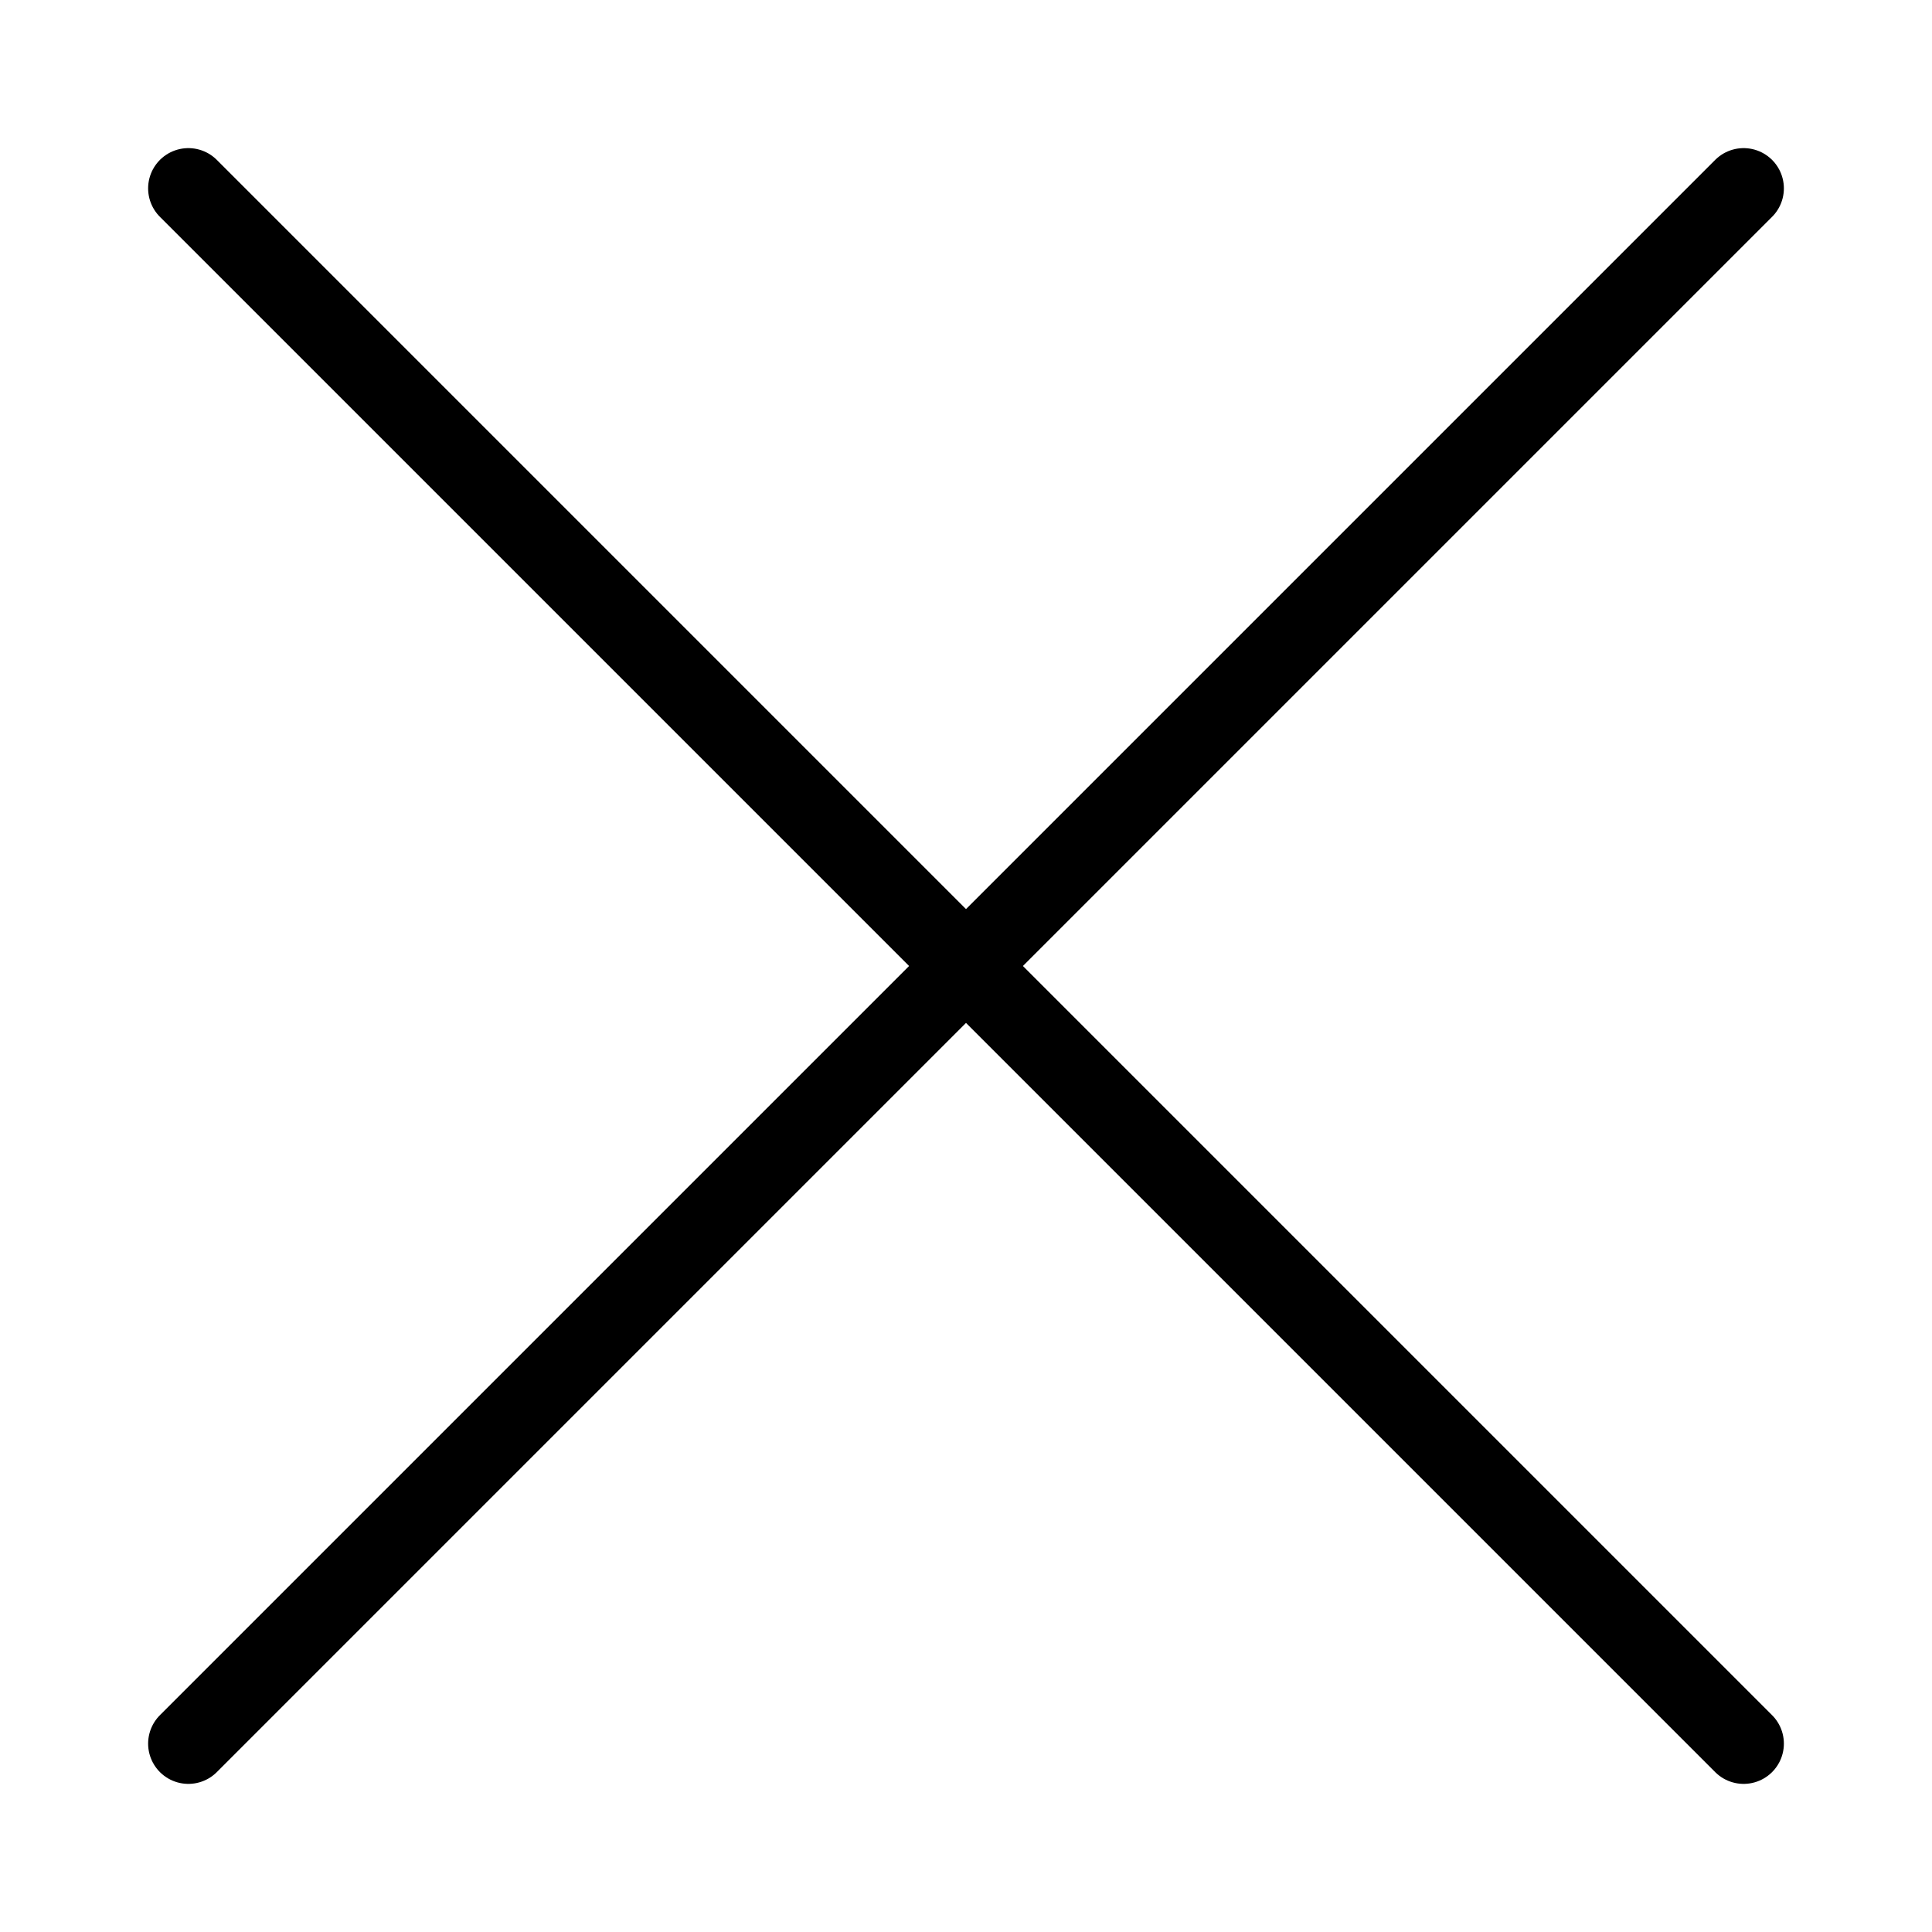
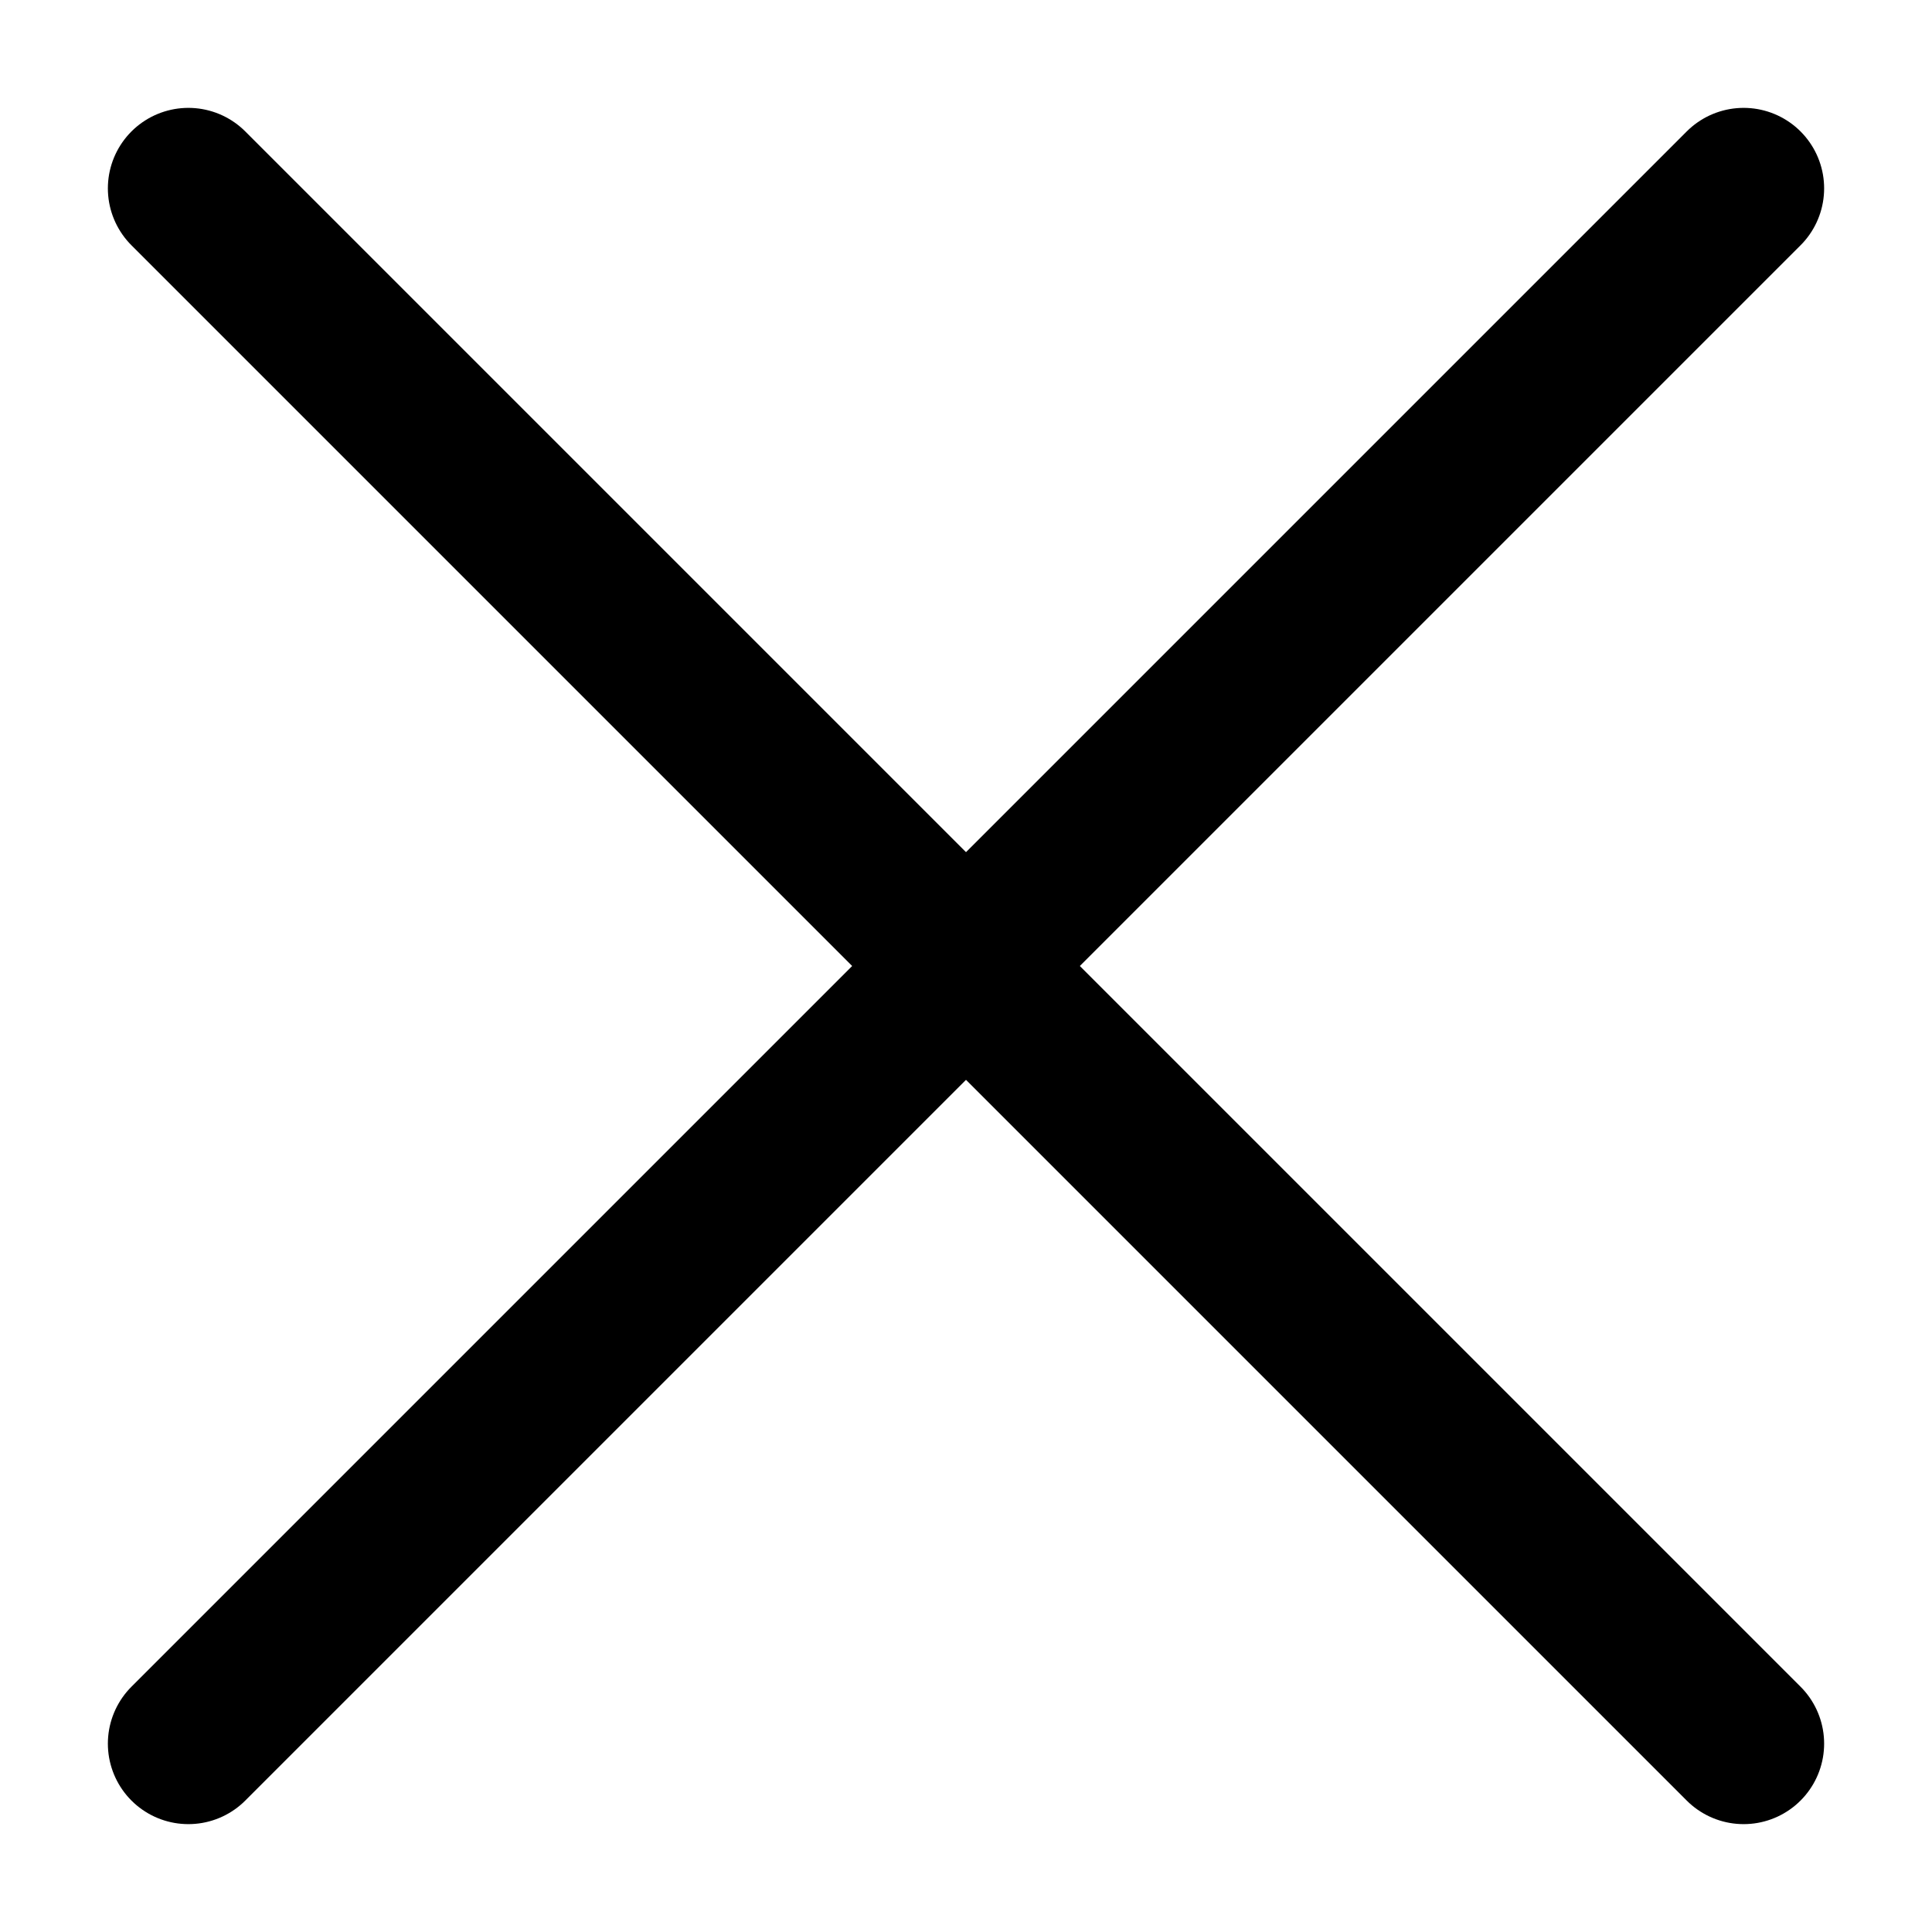
- <svg xmlns="http://www.w3.org/2000/svg" viewBox="-0.5 -0.5 24 24" fill="none" stroke="#000000" stroke-linecap="round" stroke-linejoin="round" id="X--Streamline-Lucide.svg">
-   <path d="M21.16 1.84L1.84 21.16" stroke-width="1" />
-   <path d="M1.84 1.84L21.16 21.16" stroke-width="1" />
+ <svg xmlns="http://www.w3.org/2000/svg" width="24" height="24" viewBox="0 0 24 24" fill="none">
+   <path d="M21.66 2.34L2.34 21.66" stroke="black" stroke-width="2" stroke-linecap="round" stroke-linejoin="round" />
+   <path d="M2.34 2.34L21.66 21.66" stroke="black" stroke-width="2" stroke-linecap="round" stroke-linejoin="round" />
</svg>
